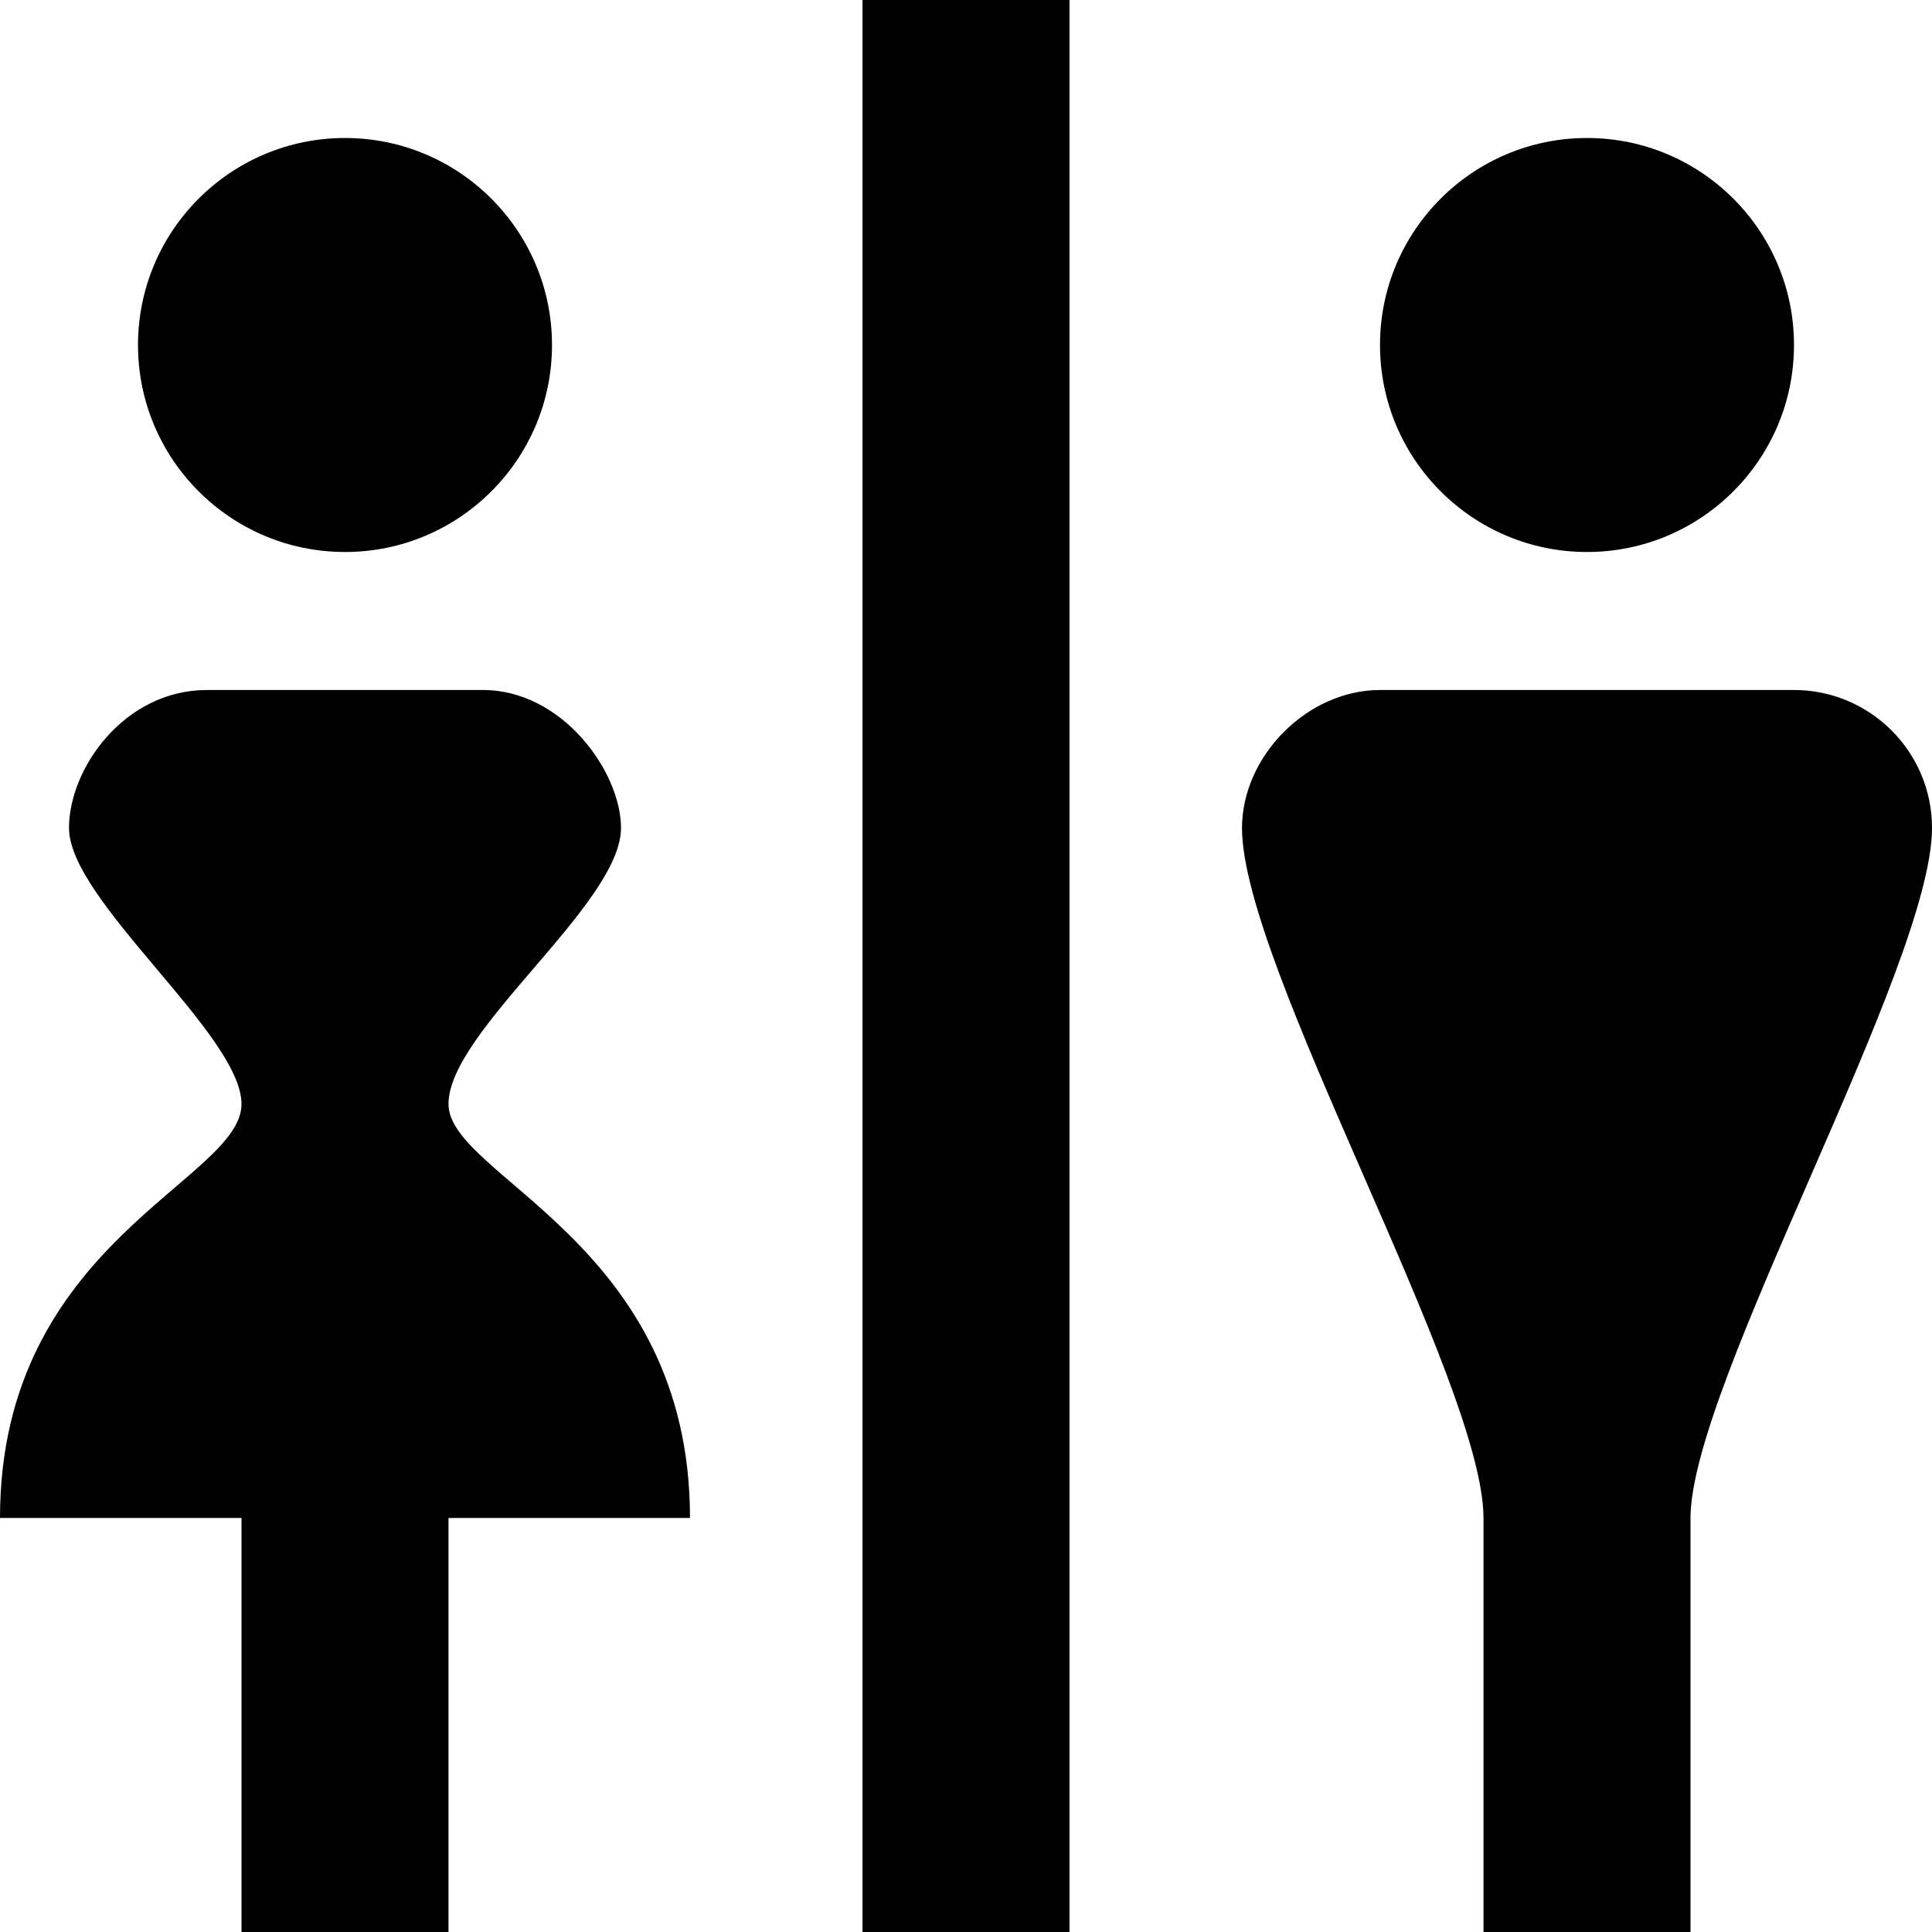
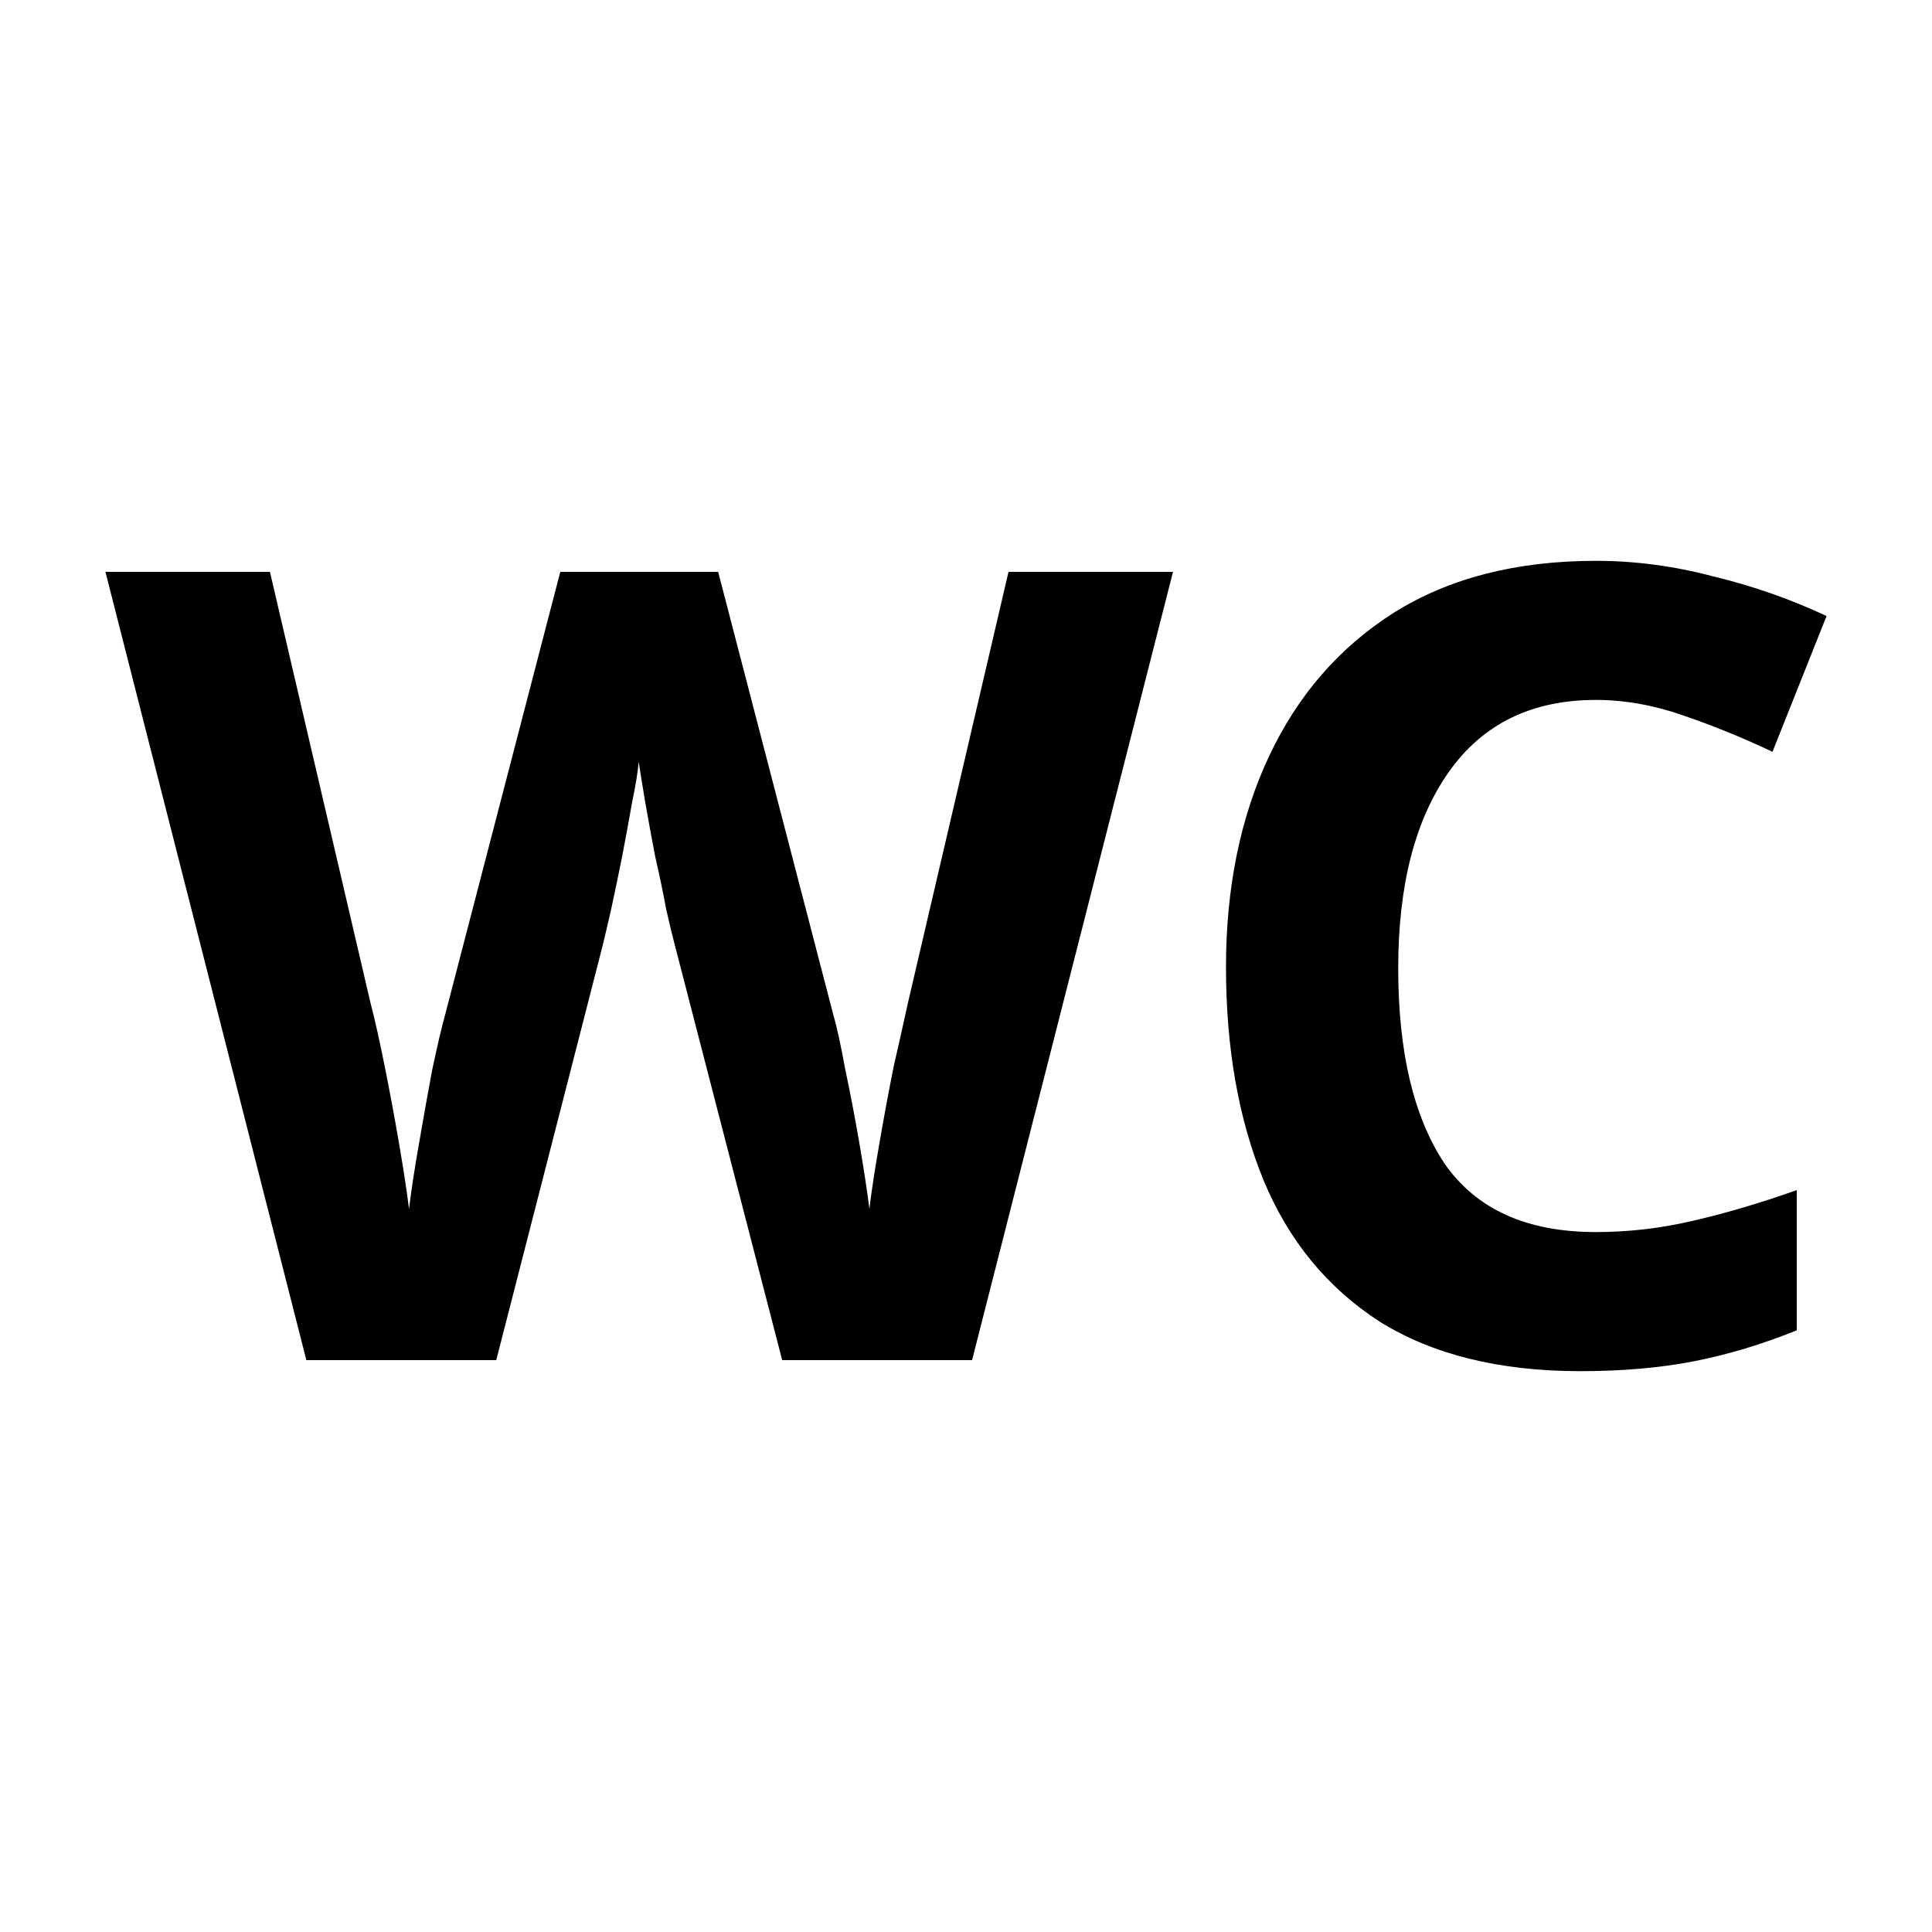
- <svg xmlns="http://www.w3.org/2000/svg" width="14" height="14" viewBox="0 0 14 14">
-   <path d="m 6.25,0 0,14 1.5,0 0,-14 -1.5,0 z M 2.5,1 C 1.672,1 1,1.672 1,2.5 1,3.328 1.672,4 2.5,4 3.328,4 4,3.328 4,2.5 4,1.672 3.328,1 2.5,1 z m 9,0 C 10.672,1 10,1.672 10,2.5 10,3.328 10.672,4 11.5,4 12.328,4 13,3.328 13,2.5 13,1.672 12.328,1 11.5,1 z m -10,4 c -0.6,0 -1,0.569 -1,1 0,0.527 1.25,1.497 1.25,2 C 1.75,8.556 0,9 0,11 l 1.75,0 0,3 1.5,0 0,-3 L 5,11 C 5,9 3.25,8.53 3.25,8 3.25,7.47 4.5,6.551 4.5,6 4.5,5.593 4.075,5 3.5,5 l -2,0 z M 10,5 C 9.473,5 9,5.48 9,6 c 0,1 1.75,4.016 1.75,5 l 0,3 1.5,0 0,-3 C 12.25,10.036 14,7 14,6 14,5.447 13.551,5 13,5 l -3,0 z" />
+ <svg xmlns="http://www.w3.org/2000/svg" width="14" height="14" viewBox="0 0 14 14" version="1.1" id="svg115">
+   <g>
+     <path d="m 8.5,4.144 -1.456,5.712 h -1.376 l -0.776,-3 q -0.024,-0.088 -0.064,-0.264 -0.032,-0.176 -0.08,-0.384 -0.04,-0.208 -0.072,-0.392 -0.032,-0.192 -0.048,-0.296 -0.008,0.104 -0.048,0.296 -0.032,0.184 -0.072,0.392 -0.04,0.2 -0.08,0.384 -0.04,0.176 -0.064,0.272 l -0.768,2.992 h -1.376 l -1.456,-5.712 H 1.956 l 0.728,3.12 q 0.048,0.184 0.104,0.464 0.056,0.28 0.104,0.56 0.048,0.28 0.072,0.472 0.024,-0.2 0.072,-0.472 0.048,-0.28 0.096,-0.536 0.056,-0.264 0.096,-0.408 l 0.832,-3.2 h 1.144 l 0.832,3.2 q 0.04,0.136 0.088,0.4 0.056,0.264 0.104,0.544 0.048,0.28 0.072,0.472 0.024,-0.2 0.072,-0.472 0.048,-0.28 0.104,-0.56 0.064,-0.28 0.104,-0.464 l 0.728,-3.12 z" id="path583" />
+     <path d="m 11.564,5.072 q -0.696,0 -1.064,0.52 -0.368,0.52 -0.368,1.424 0,0.912 0.336,1.416 0.344,0.496 1.096,0.496 0.352,0 0.696,-0.08 0.352,-0.08 0.76,-0.224 v 1.016 q -0.376,0.152 -0.744,0.224 -0.368,0.072 -0.824,0.072 -0.88,0 -1.456,-0.36 -0.568,-0.368 -0.84,-1.024 -0.272,-0.664 -0.272,-1.544 0,-0.864 0.312,-1.528 0.312,-0.664 0.904,-1.04 0.6,-0.376 1.464,-0.376 0.424,0 0.848,0.112 0.432,0.104 0.824,0.288 l -0.392,0.984 q -0.32,-0.152 -0.648,-0.264 -0.32,-0.112 -0.632,-0.112 z" id="path585" />
+   </g>
</svg>
